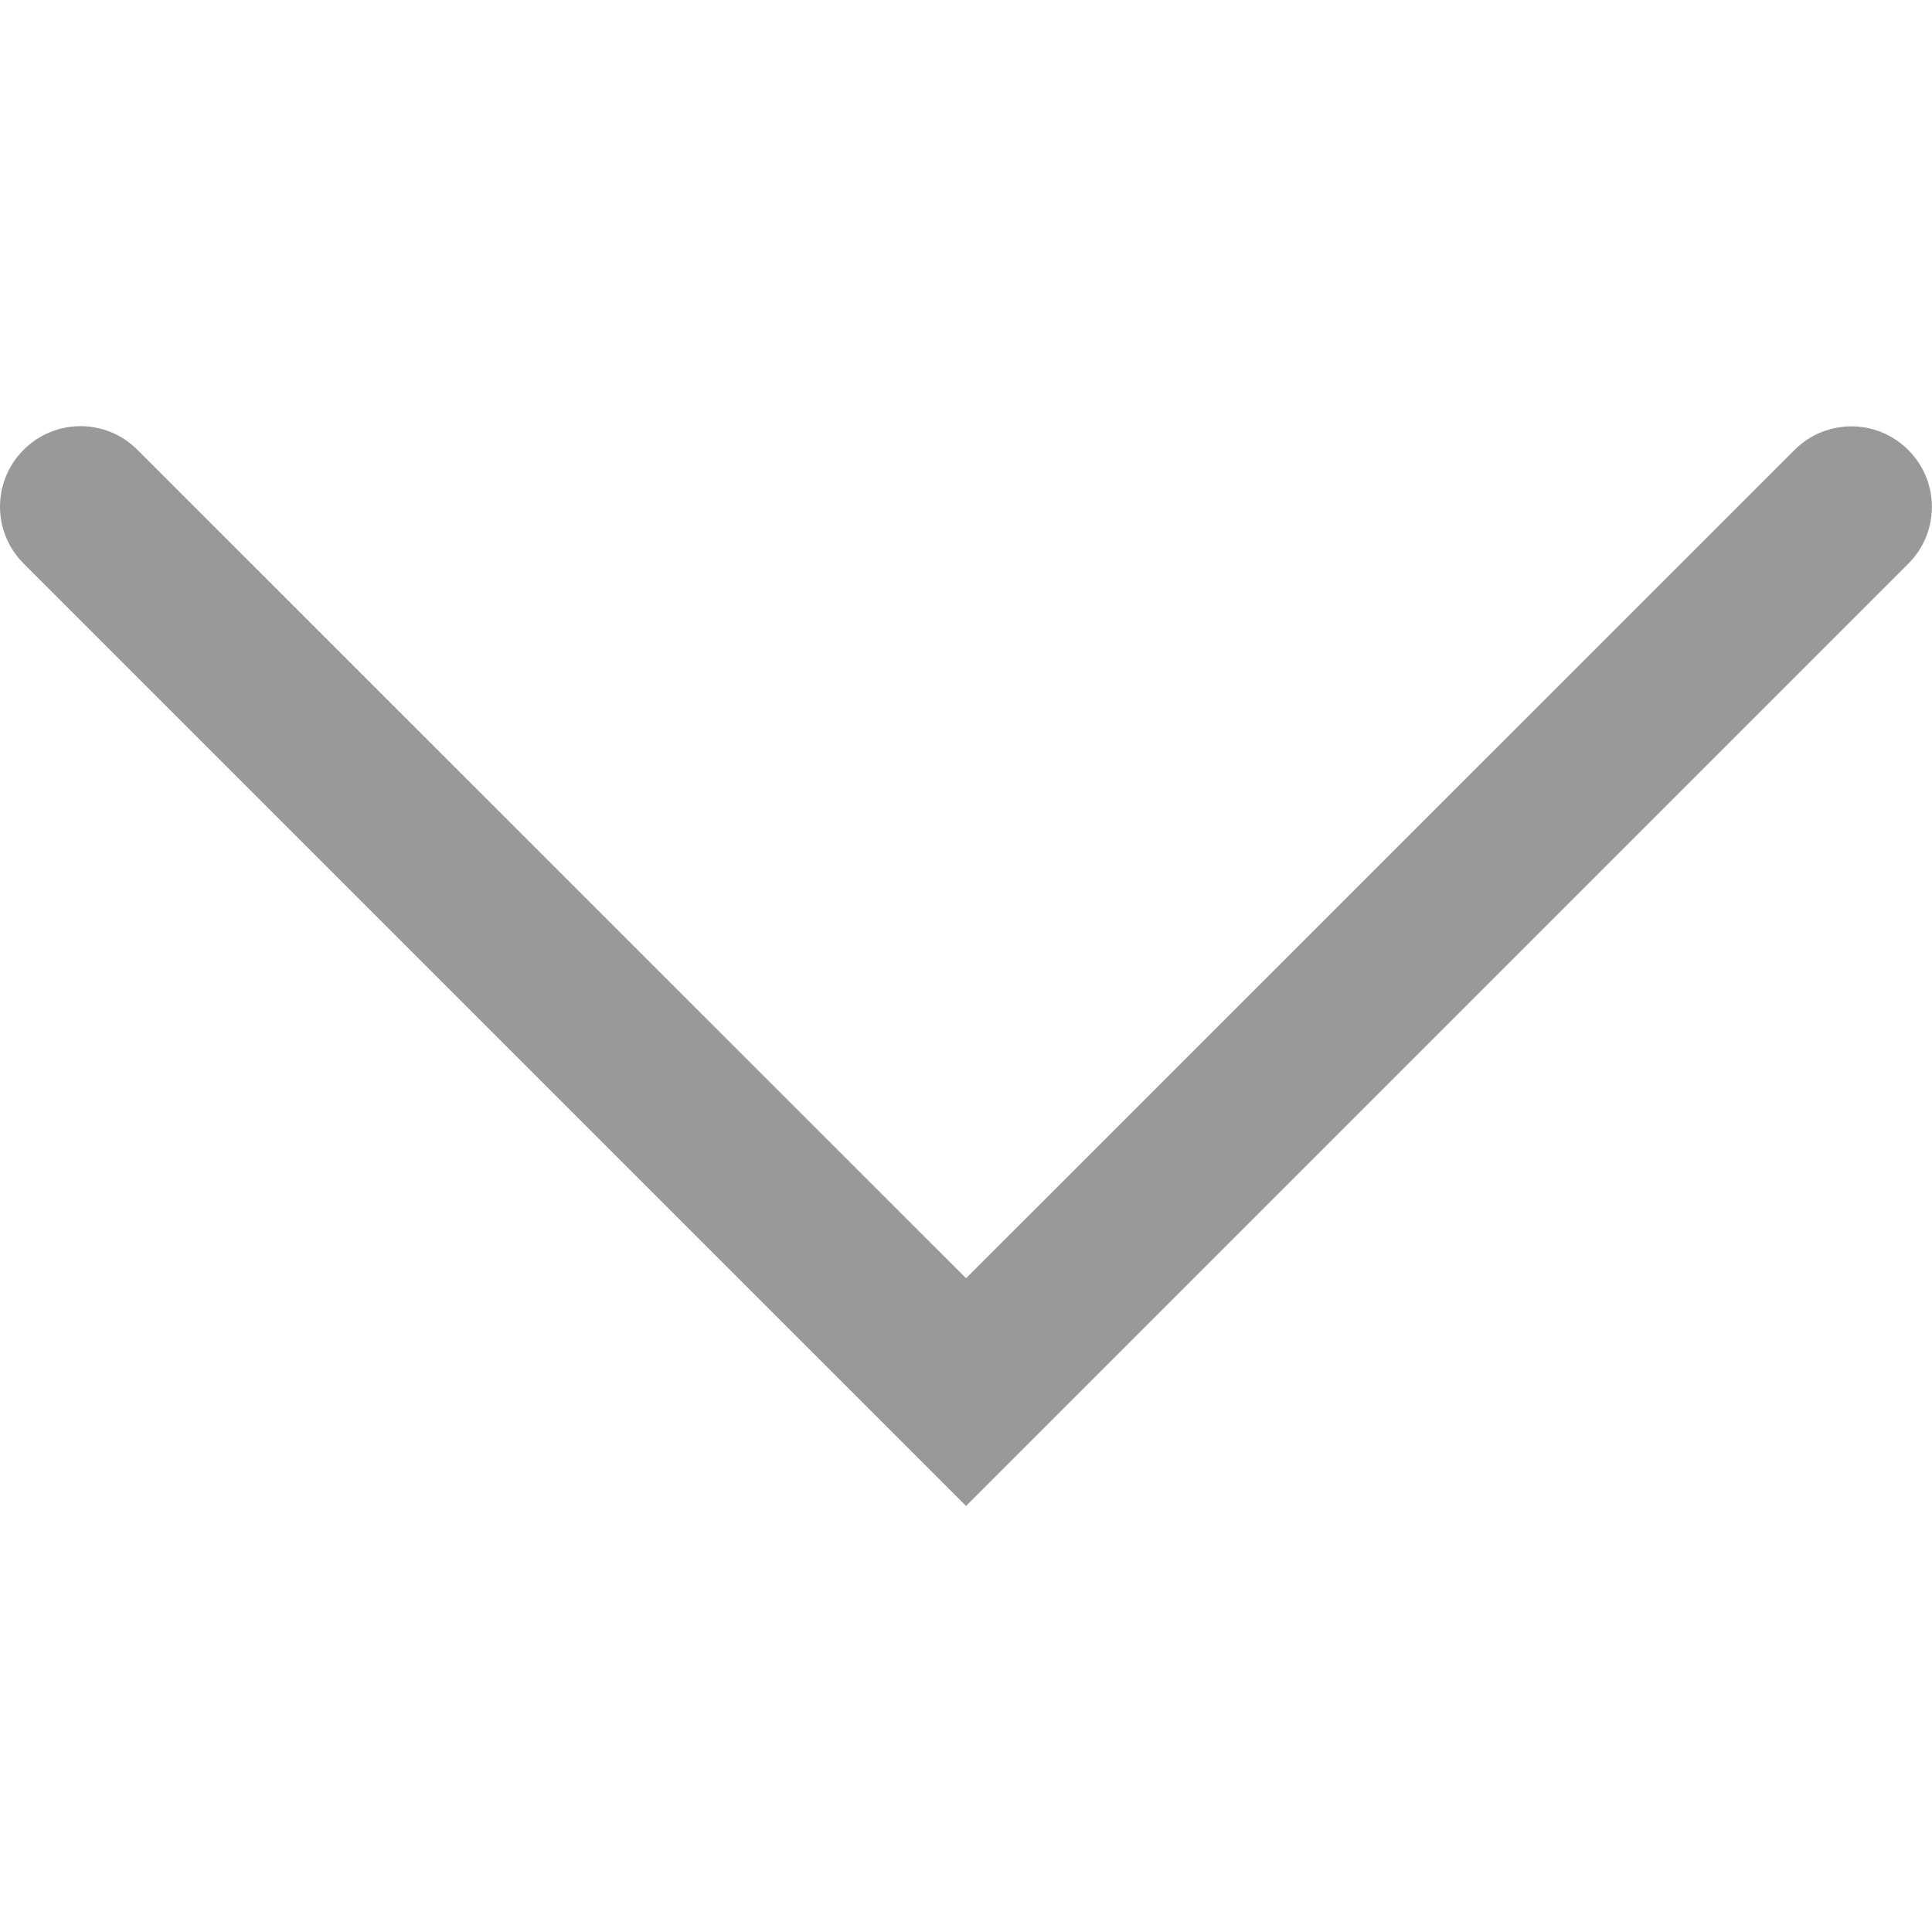
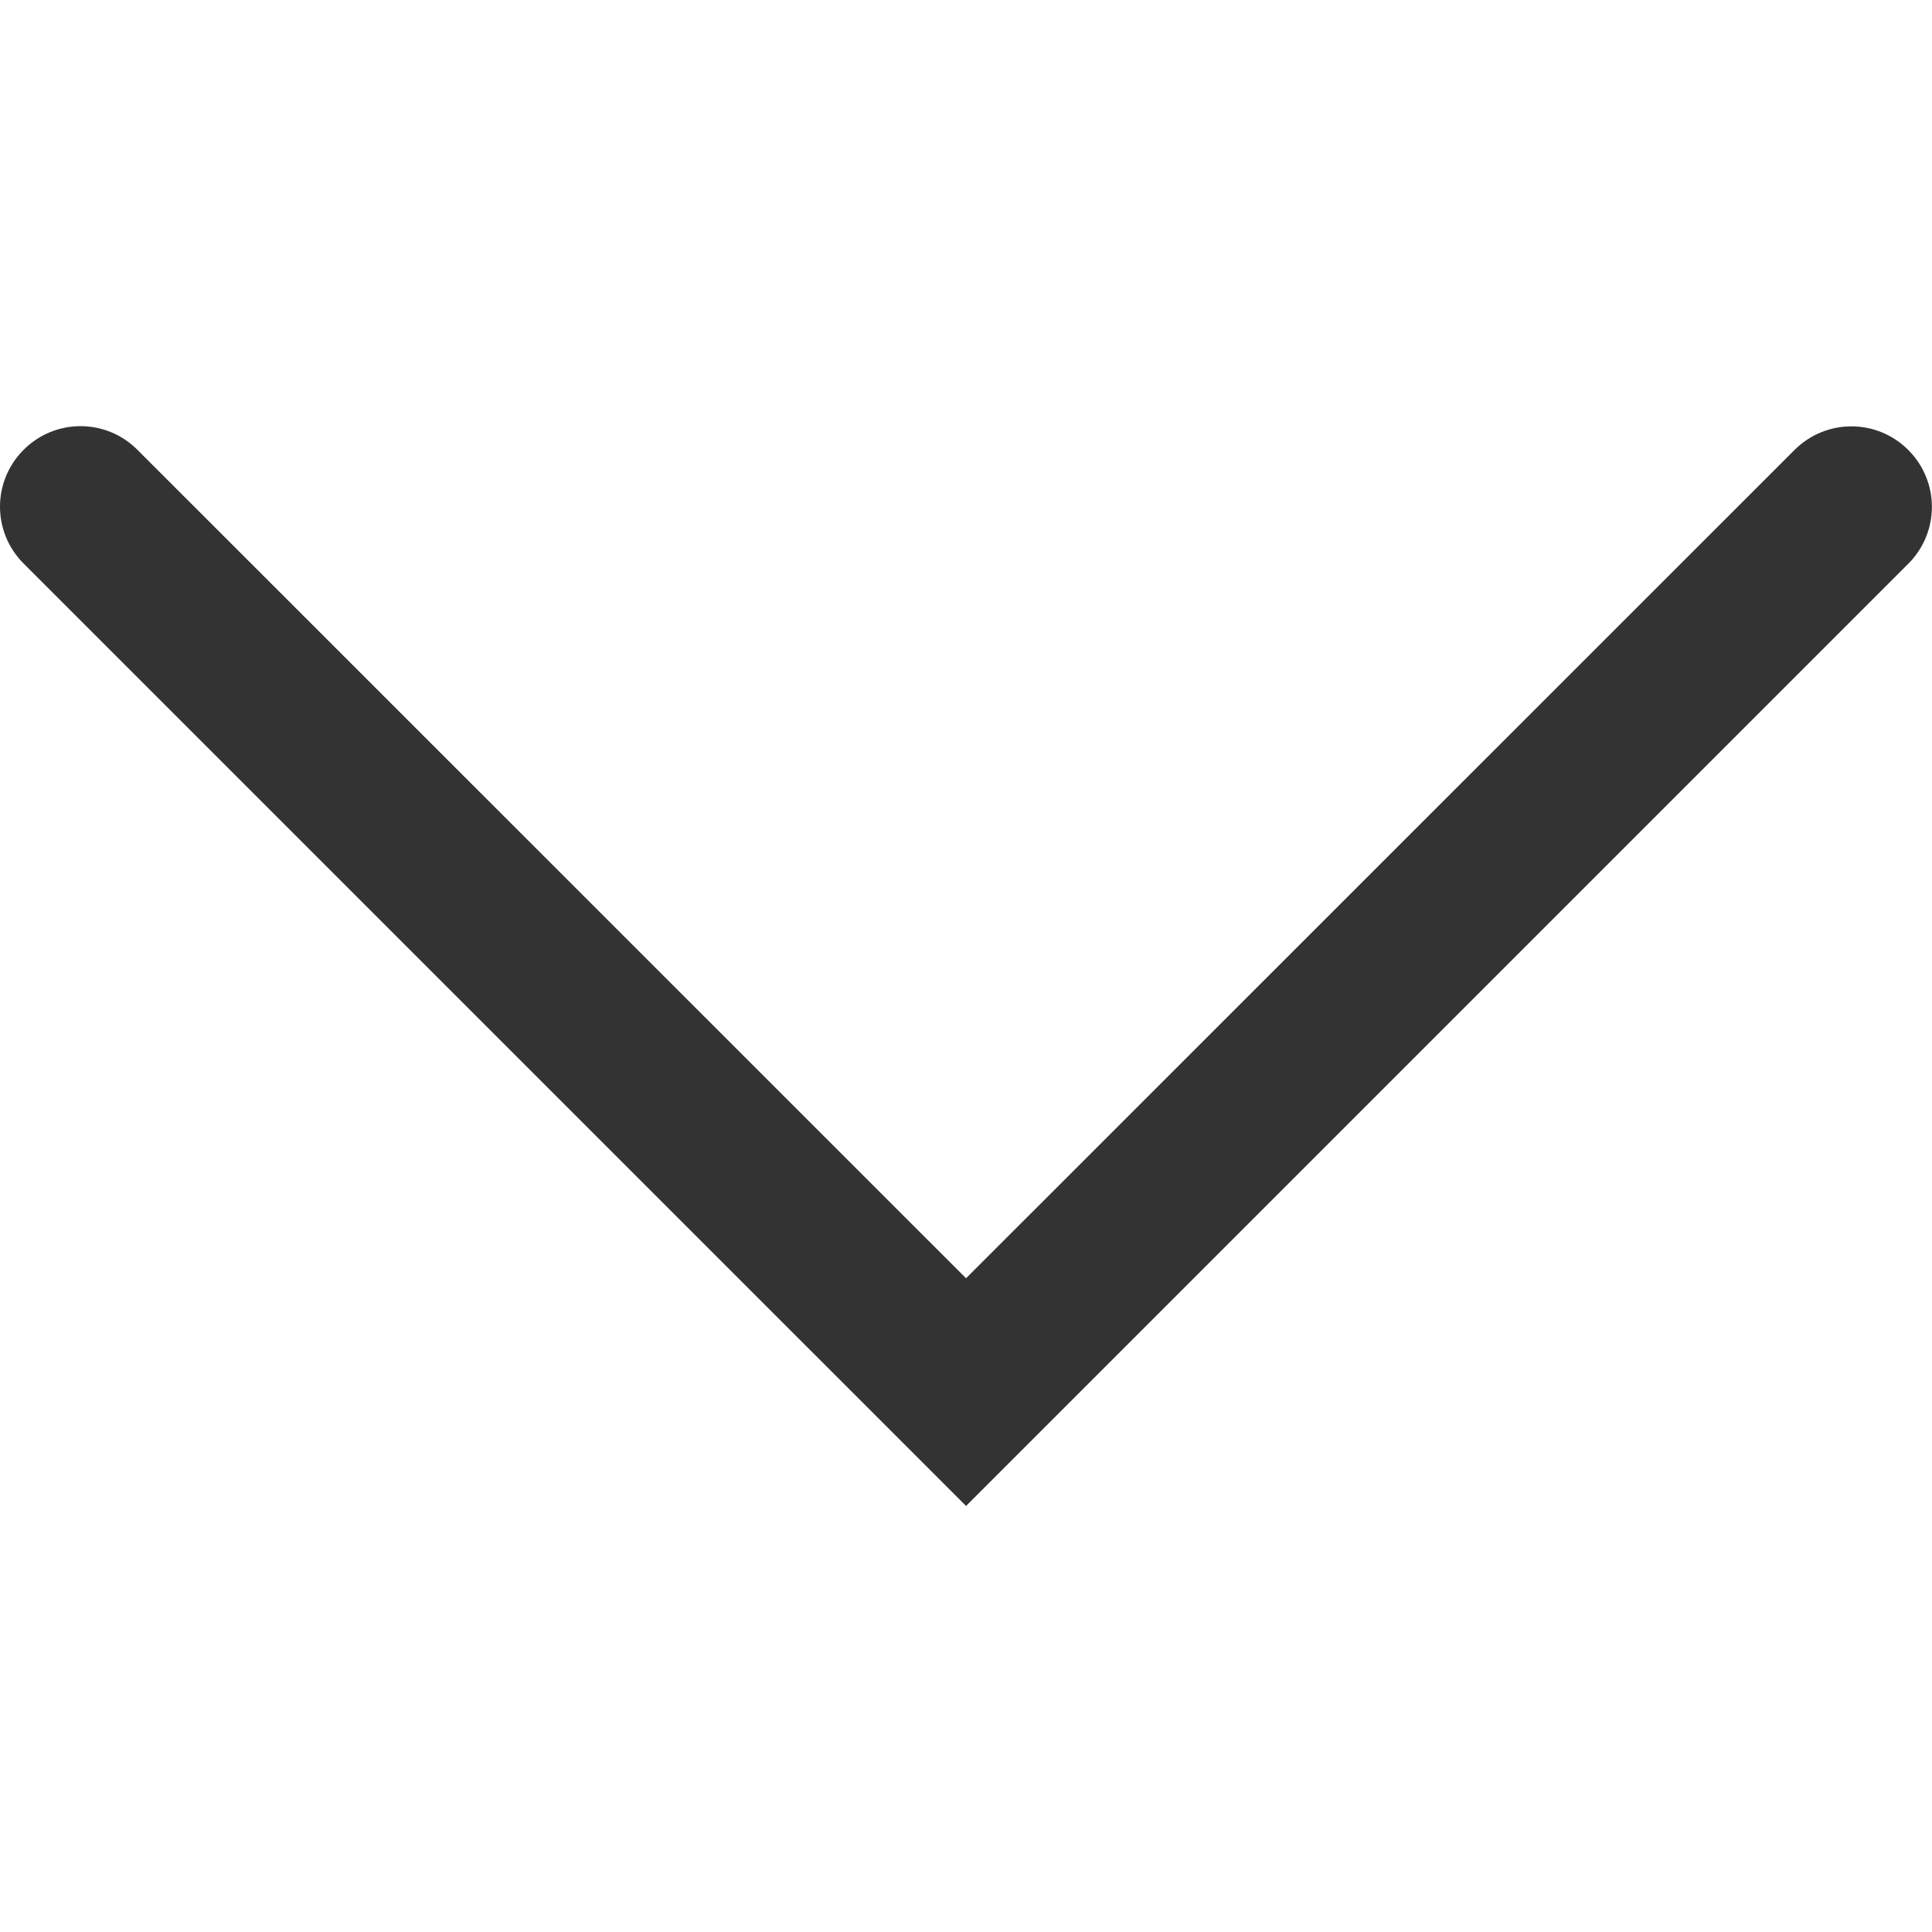
<svg xmlns="http://www.w3.org/2000/svg" t="1555989106420" class="icon" style="" viewBox="0 0 1024 1024" version="1.1" p-id="1434" width="48" height="48">
  <defs>
    <style type="text/css" />
  </defs>
-   <path d="M512.025 798.2L12.525 298.7c-16.7-16.7-16.7-43.6 0-60.3 16.7-16.7 43.6-16.7 60.3 0L512.025 677.5l439.1-439c16.7-16.7 43.6-16.7 60.3 0 16.7 16.7 16.7 43.6 0 60.3L512.025 798.2z m0 0" p-id="1435" fill="#999999" />
+   <path d="M512.025 798.2L12.525 298.7c-16.7-16.7-16.7-43.6 0-60.3 16.7-16.7 43.6-16.7 60.3 0L512.025 677.5l439.1-439c16.7-16.7 43.6-16.7 60.3 0 16.7 16.7 16.7 43.6 0 60.3L512.025 798.2z m0 0" p-id="1435" fill="#333333" />
</svg>
